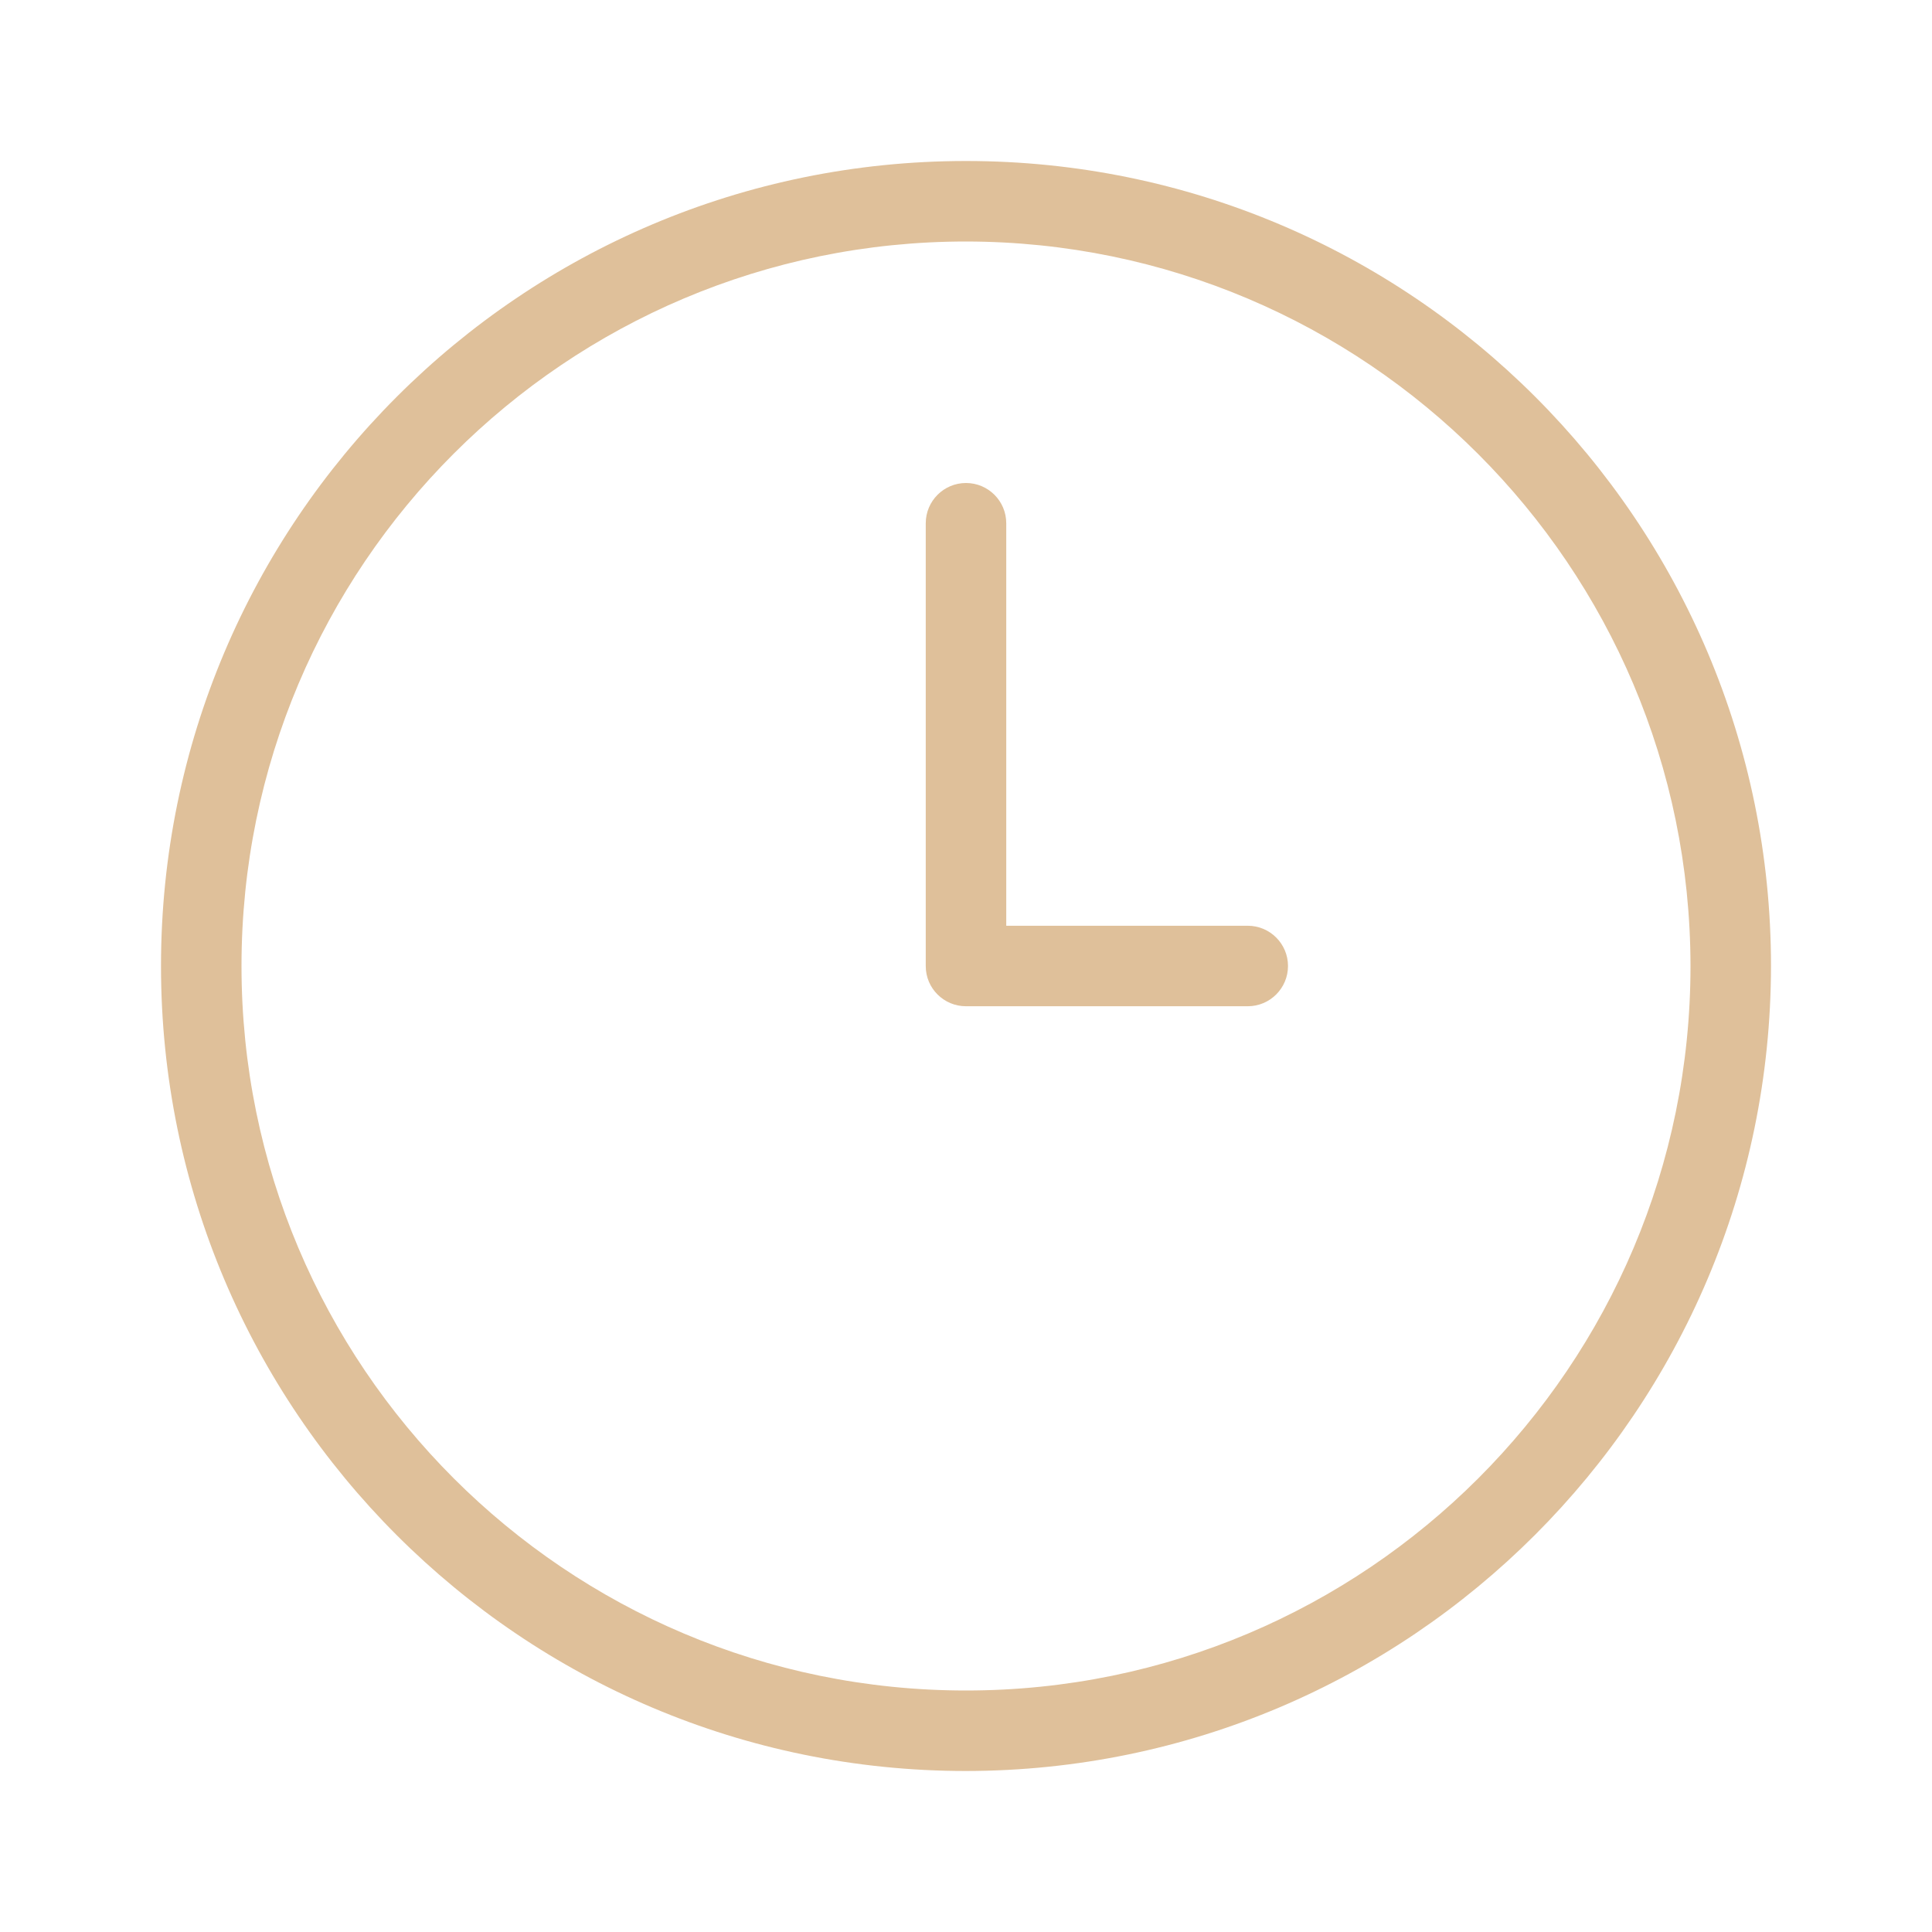
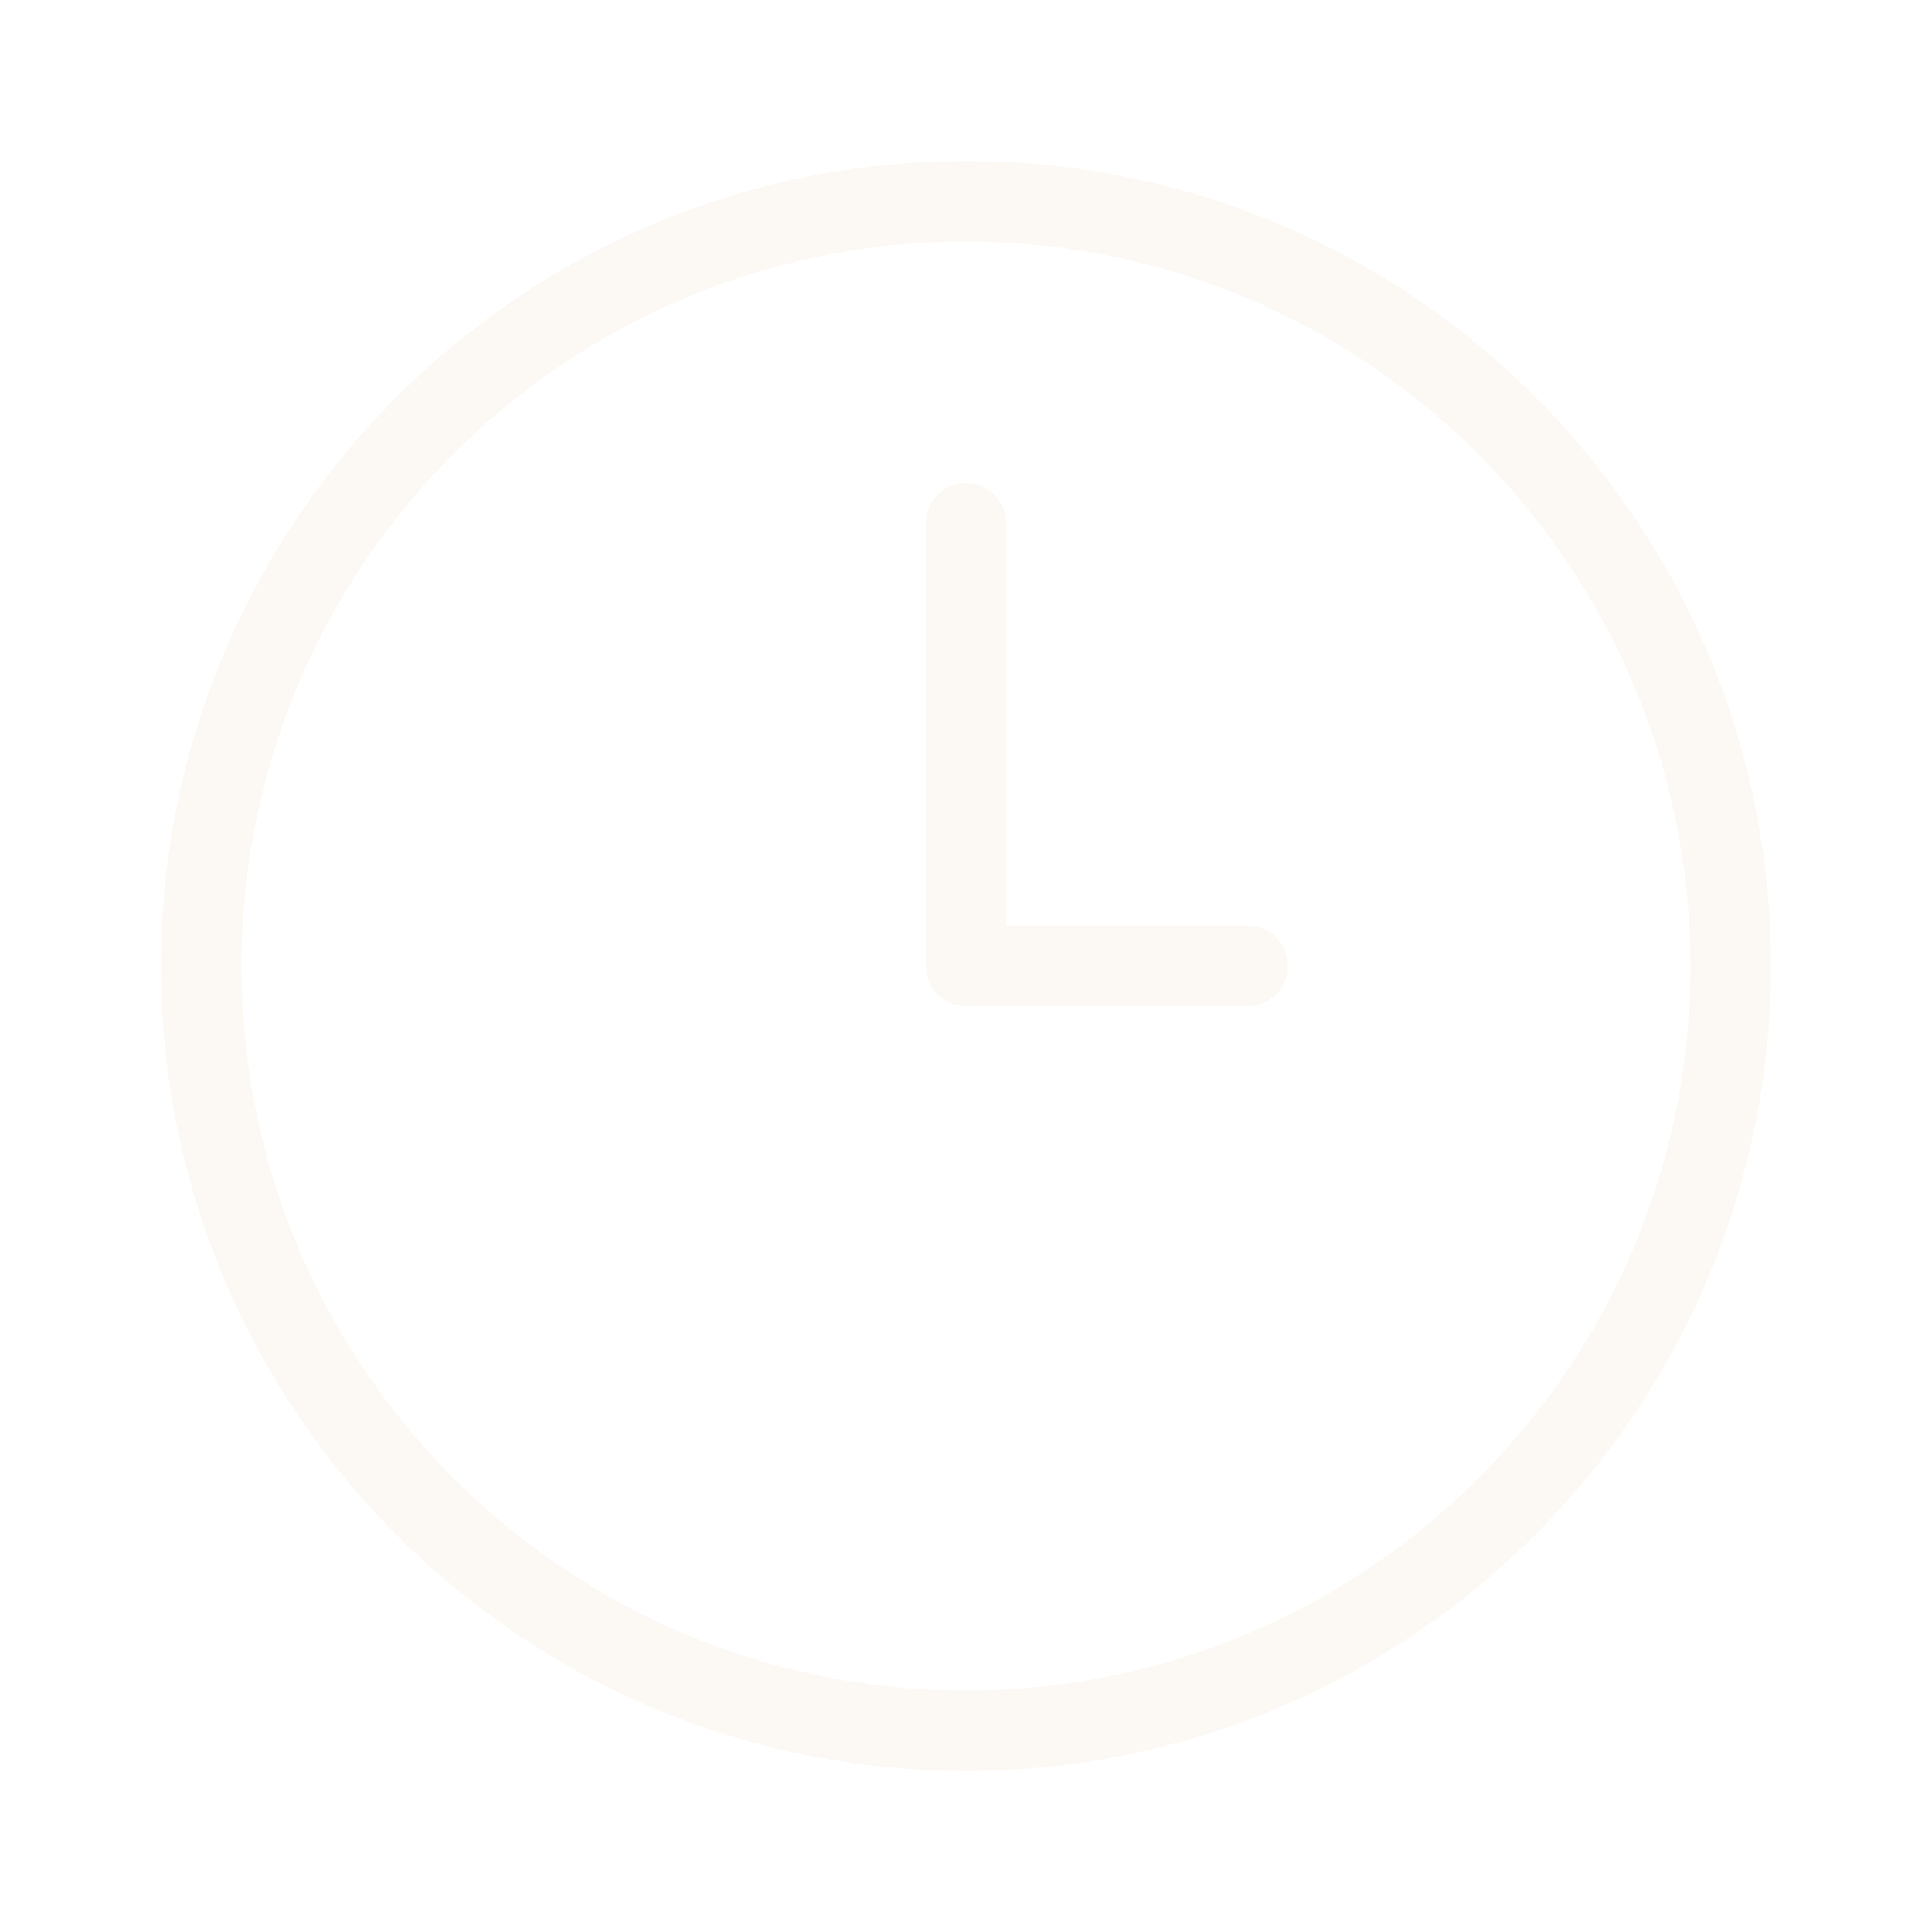
<svg xmlns="http://www.w3.org/2000/svg" enable-background="new 0 0 24 24" viewBox="0 0 24 24">
-   <path d="M15.5,11.5h-3v-5C12.5,6.224,12.276,6,12,6s-0.5,0.224-0.5,0.5V12c0,0,0,0,0,0.001C11.5,12.277,11.724,12.5,12,12.5h3.5c0.276,0,0.5-0.224,0.5-0.5S15.776,11.5,15.5,11.5z M12,2C6.477,2,2,6.477,2,12s4.477,10,10,10c5.52-0.006,9.994-4.48,10-10C22,6.477,17.523,2,12,2z M12,21c-4.971,0-9-4.029-9-9s4.029-9,9-9c4.968,0.005,8.995,4.032,9,9C21,16.971,16.971,21,12,21z" fill="#dfc09a" class="color000000 svgShape" />
+   <path d="M15.5,11.5h-3v-5C12.5,6.224,12.276,6,12,6s-0.5,0.224-0.5,0.5V12c0,0,0,0,0,0.001C11.5,12.277,11.724,12.5,12,12.5h3.5c0.276,0,0.5-0.224,0.5-0.5S15.776,11.5,15.5,11.5z M12,2C6.477,2,2,6.477,2,12s4.477,10,10,10c5.52-0.006,9.994-4.48,10-10C22,6.477,17.523,2,12,2z M12,21c-4.971,0-9-4.029-9-9s4.029-9,9-9c4.968,0.005,8.995,4.032,9,9C21,16.971,16.971,21,12,21z" fill="#FCF9F5" class="color000000 svgShape" />
</svg>
